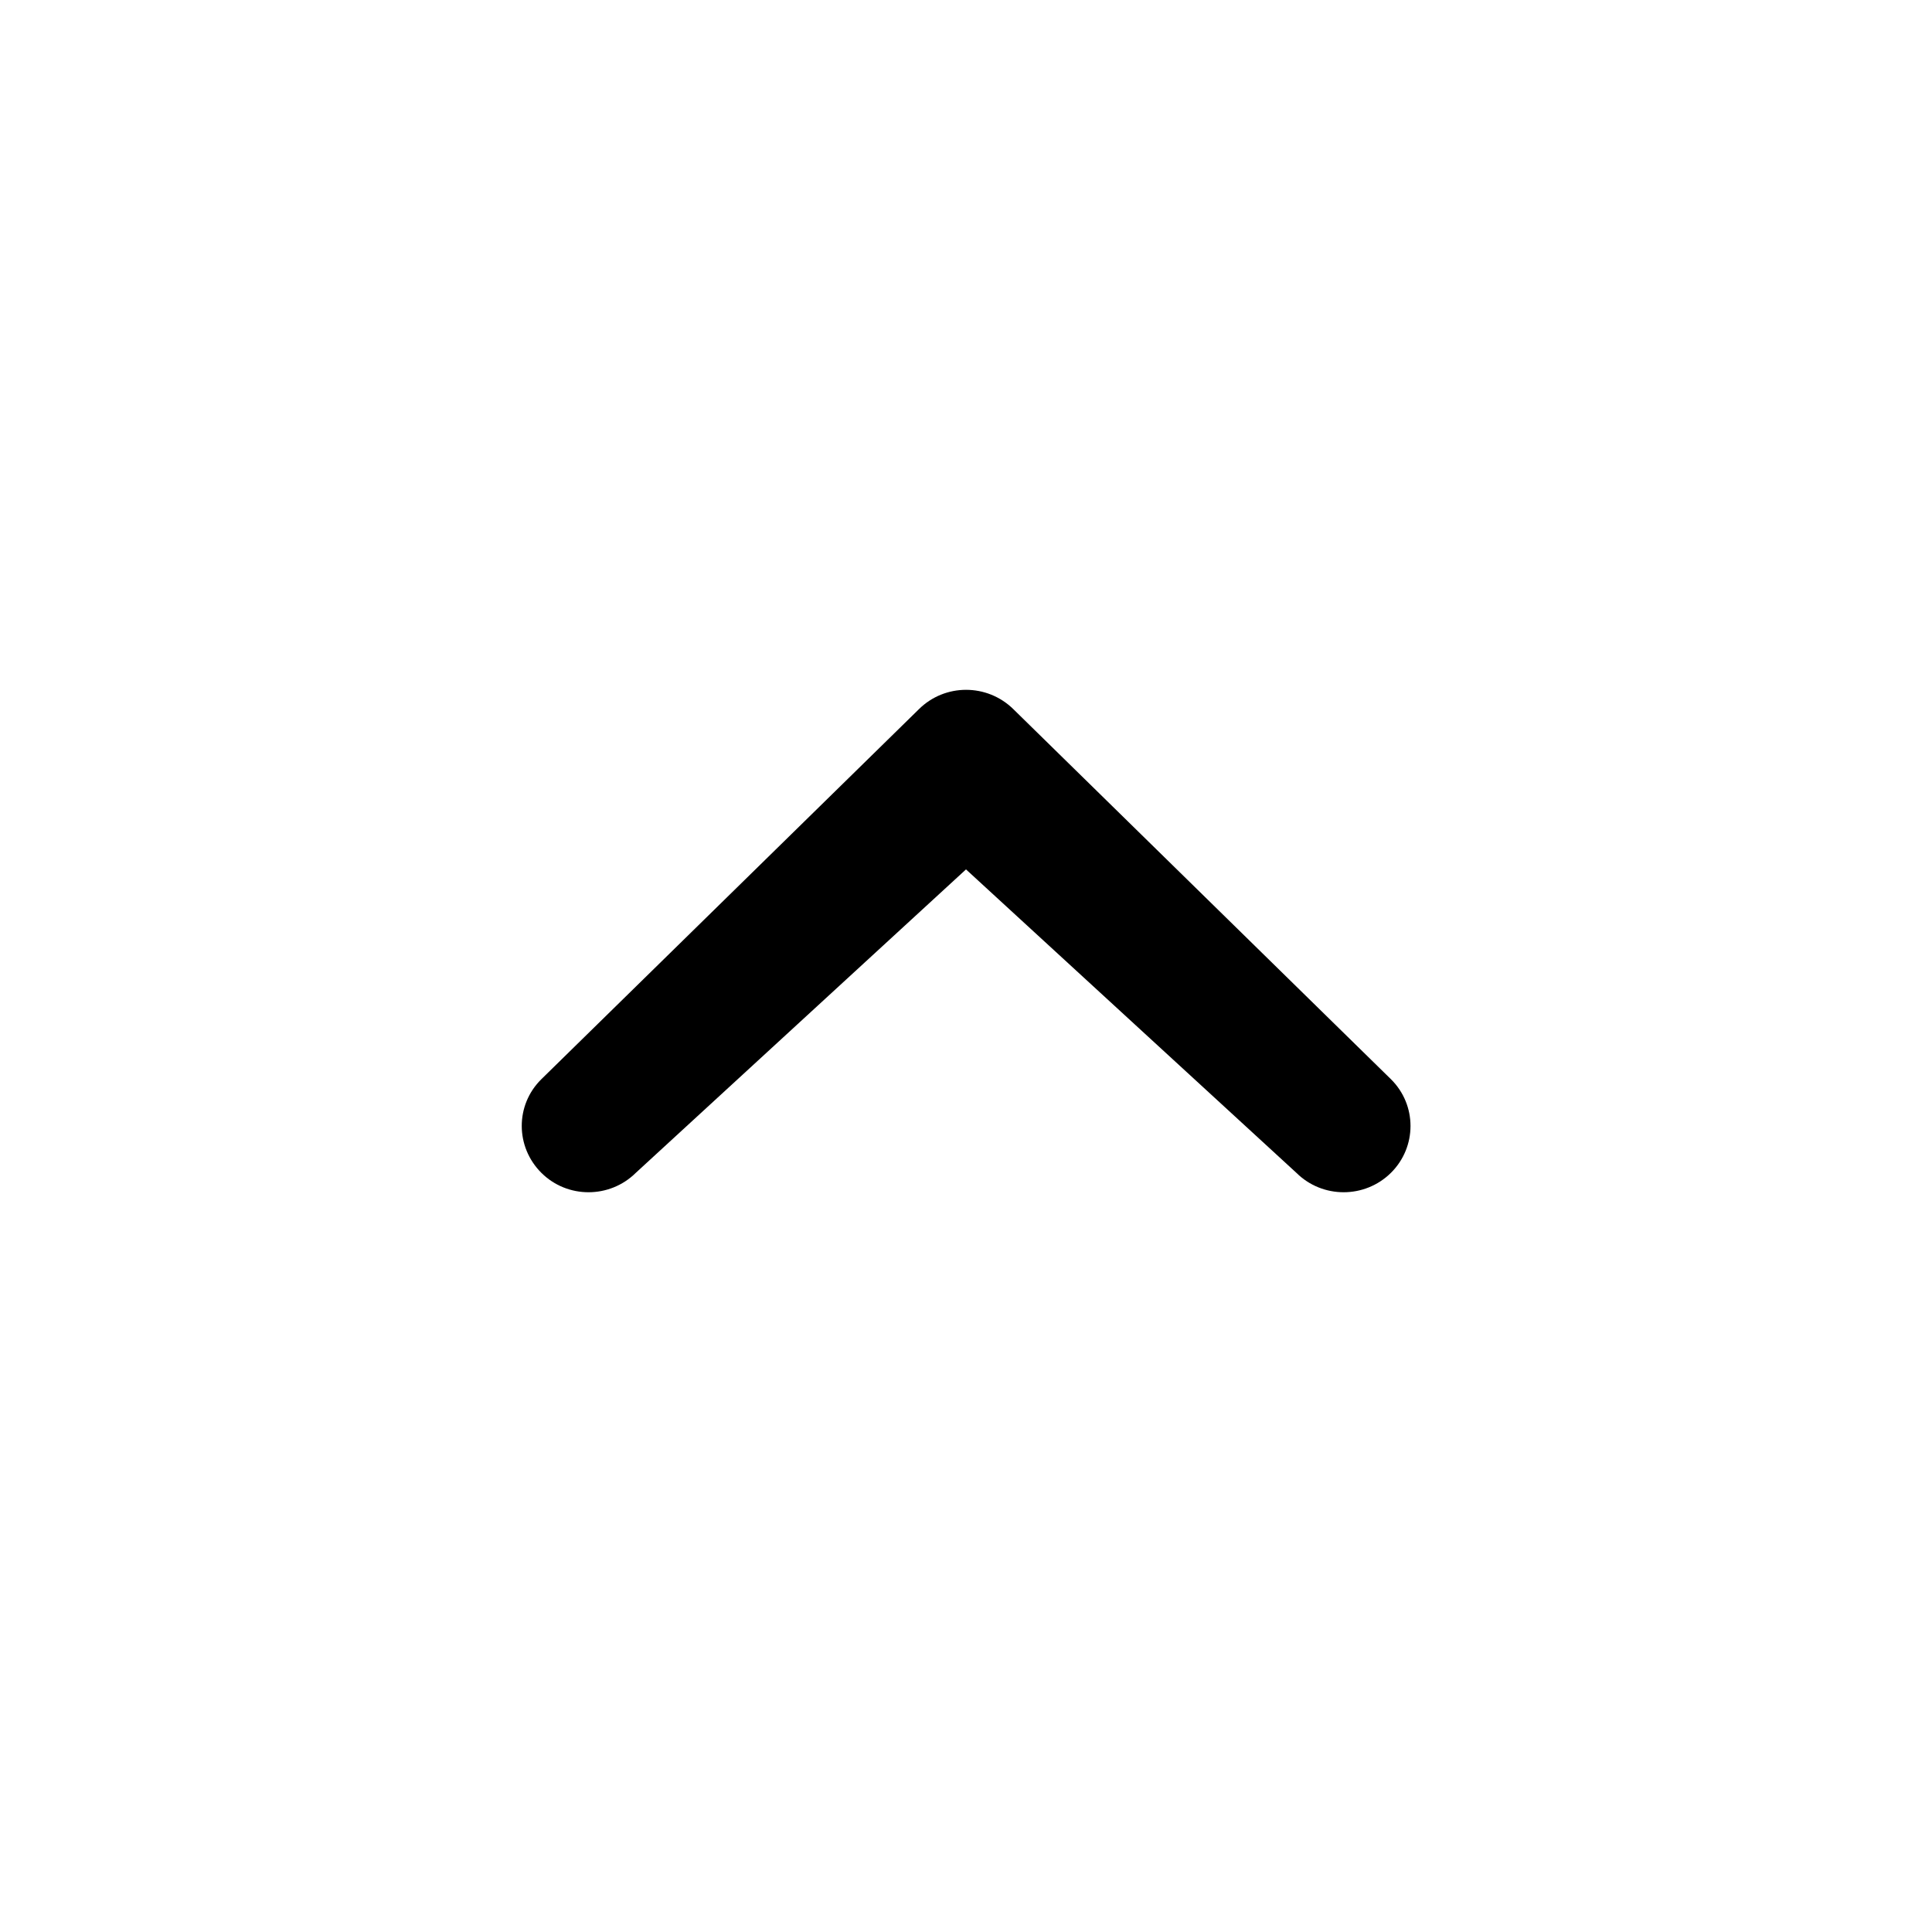
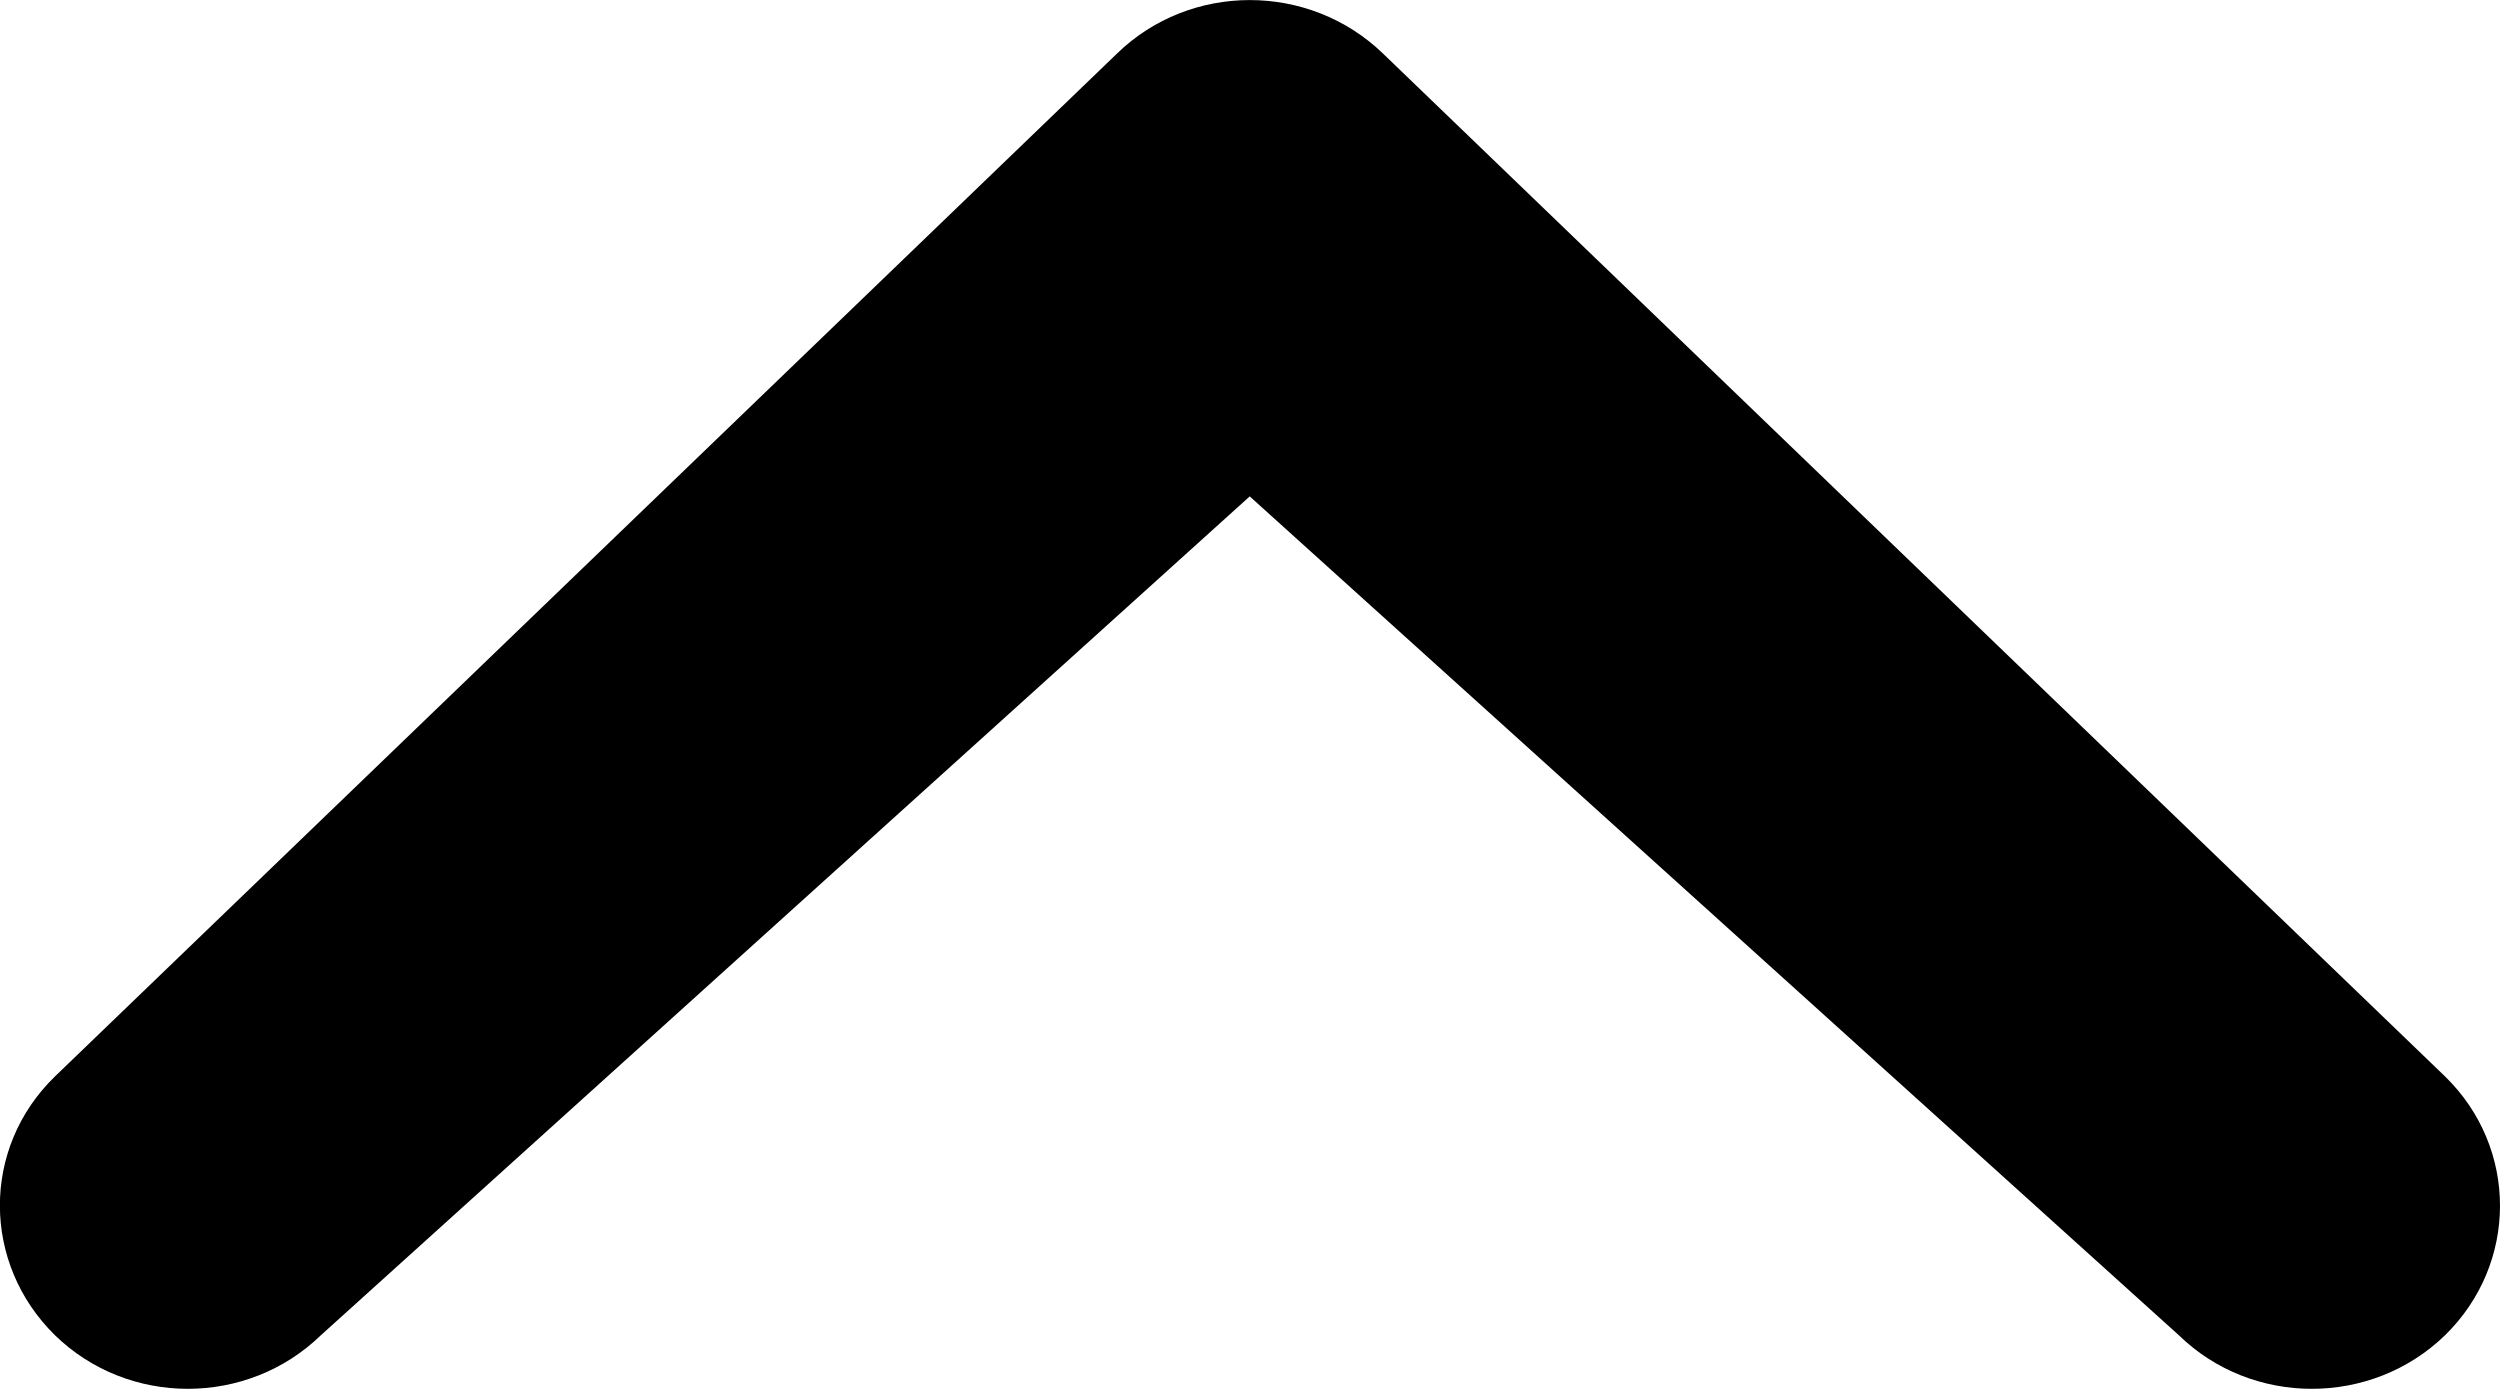
- <svg xmlns="http://www.w3.org/2000/svg" version="1.1" id="Chevron_small_up" x="0px" y="0px" viewBox="0 0 20 20" enable-background="new 0 0 20 20" xml:space="preserve">
-   <path d="M6.582,12.141c-0.271,0.268-0.709,0.268-0.978,0c-0.269-0.268-0.272-0.701,0-0.969l3.908-3.83  c0.27-0.268,0.707-0.268,0.979,0l3.908,3.83c0.27,0.267,0.27,0.701,0,0.969c-0.271,0.268-0.709,0.268-0.979,0L10,9L6.582,12.141z" />
+ <svg xmlns="http://www.w3.org/2000/svg" width="9" height="5" viewBox="0 0 9 5">
+   <path fill="#000000" fill-rule="evenodd" d="M1.155,4.807 C0.89,5.064 0.462,5.064 0.198,4.807 C-0.065,4.549 -0.068,4.133 0.198,3.875 L4.021,0.193 C4.285,-0.064 4.713,-0.064 4.979,0.193 L8.802,3.875 C9.066,4.132 9.066,4.549 8.802,4.807 C8.537,5.064 8.108,5.064 7.844,4.807 L4.499,1.787 L1.155,4.807 Z" />
</svg>
